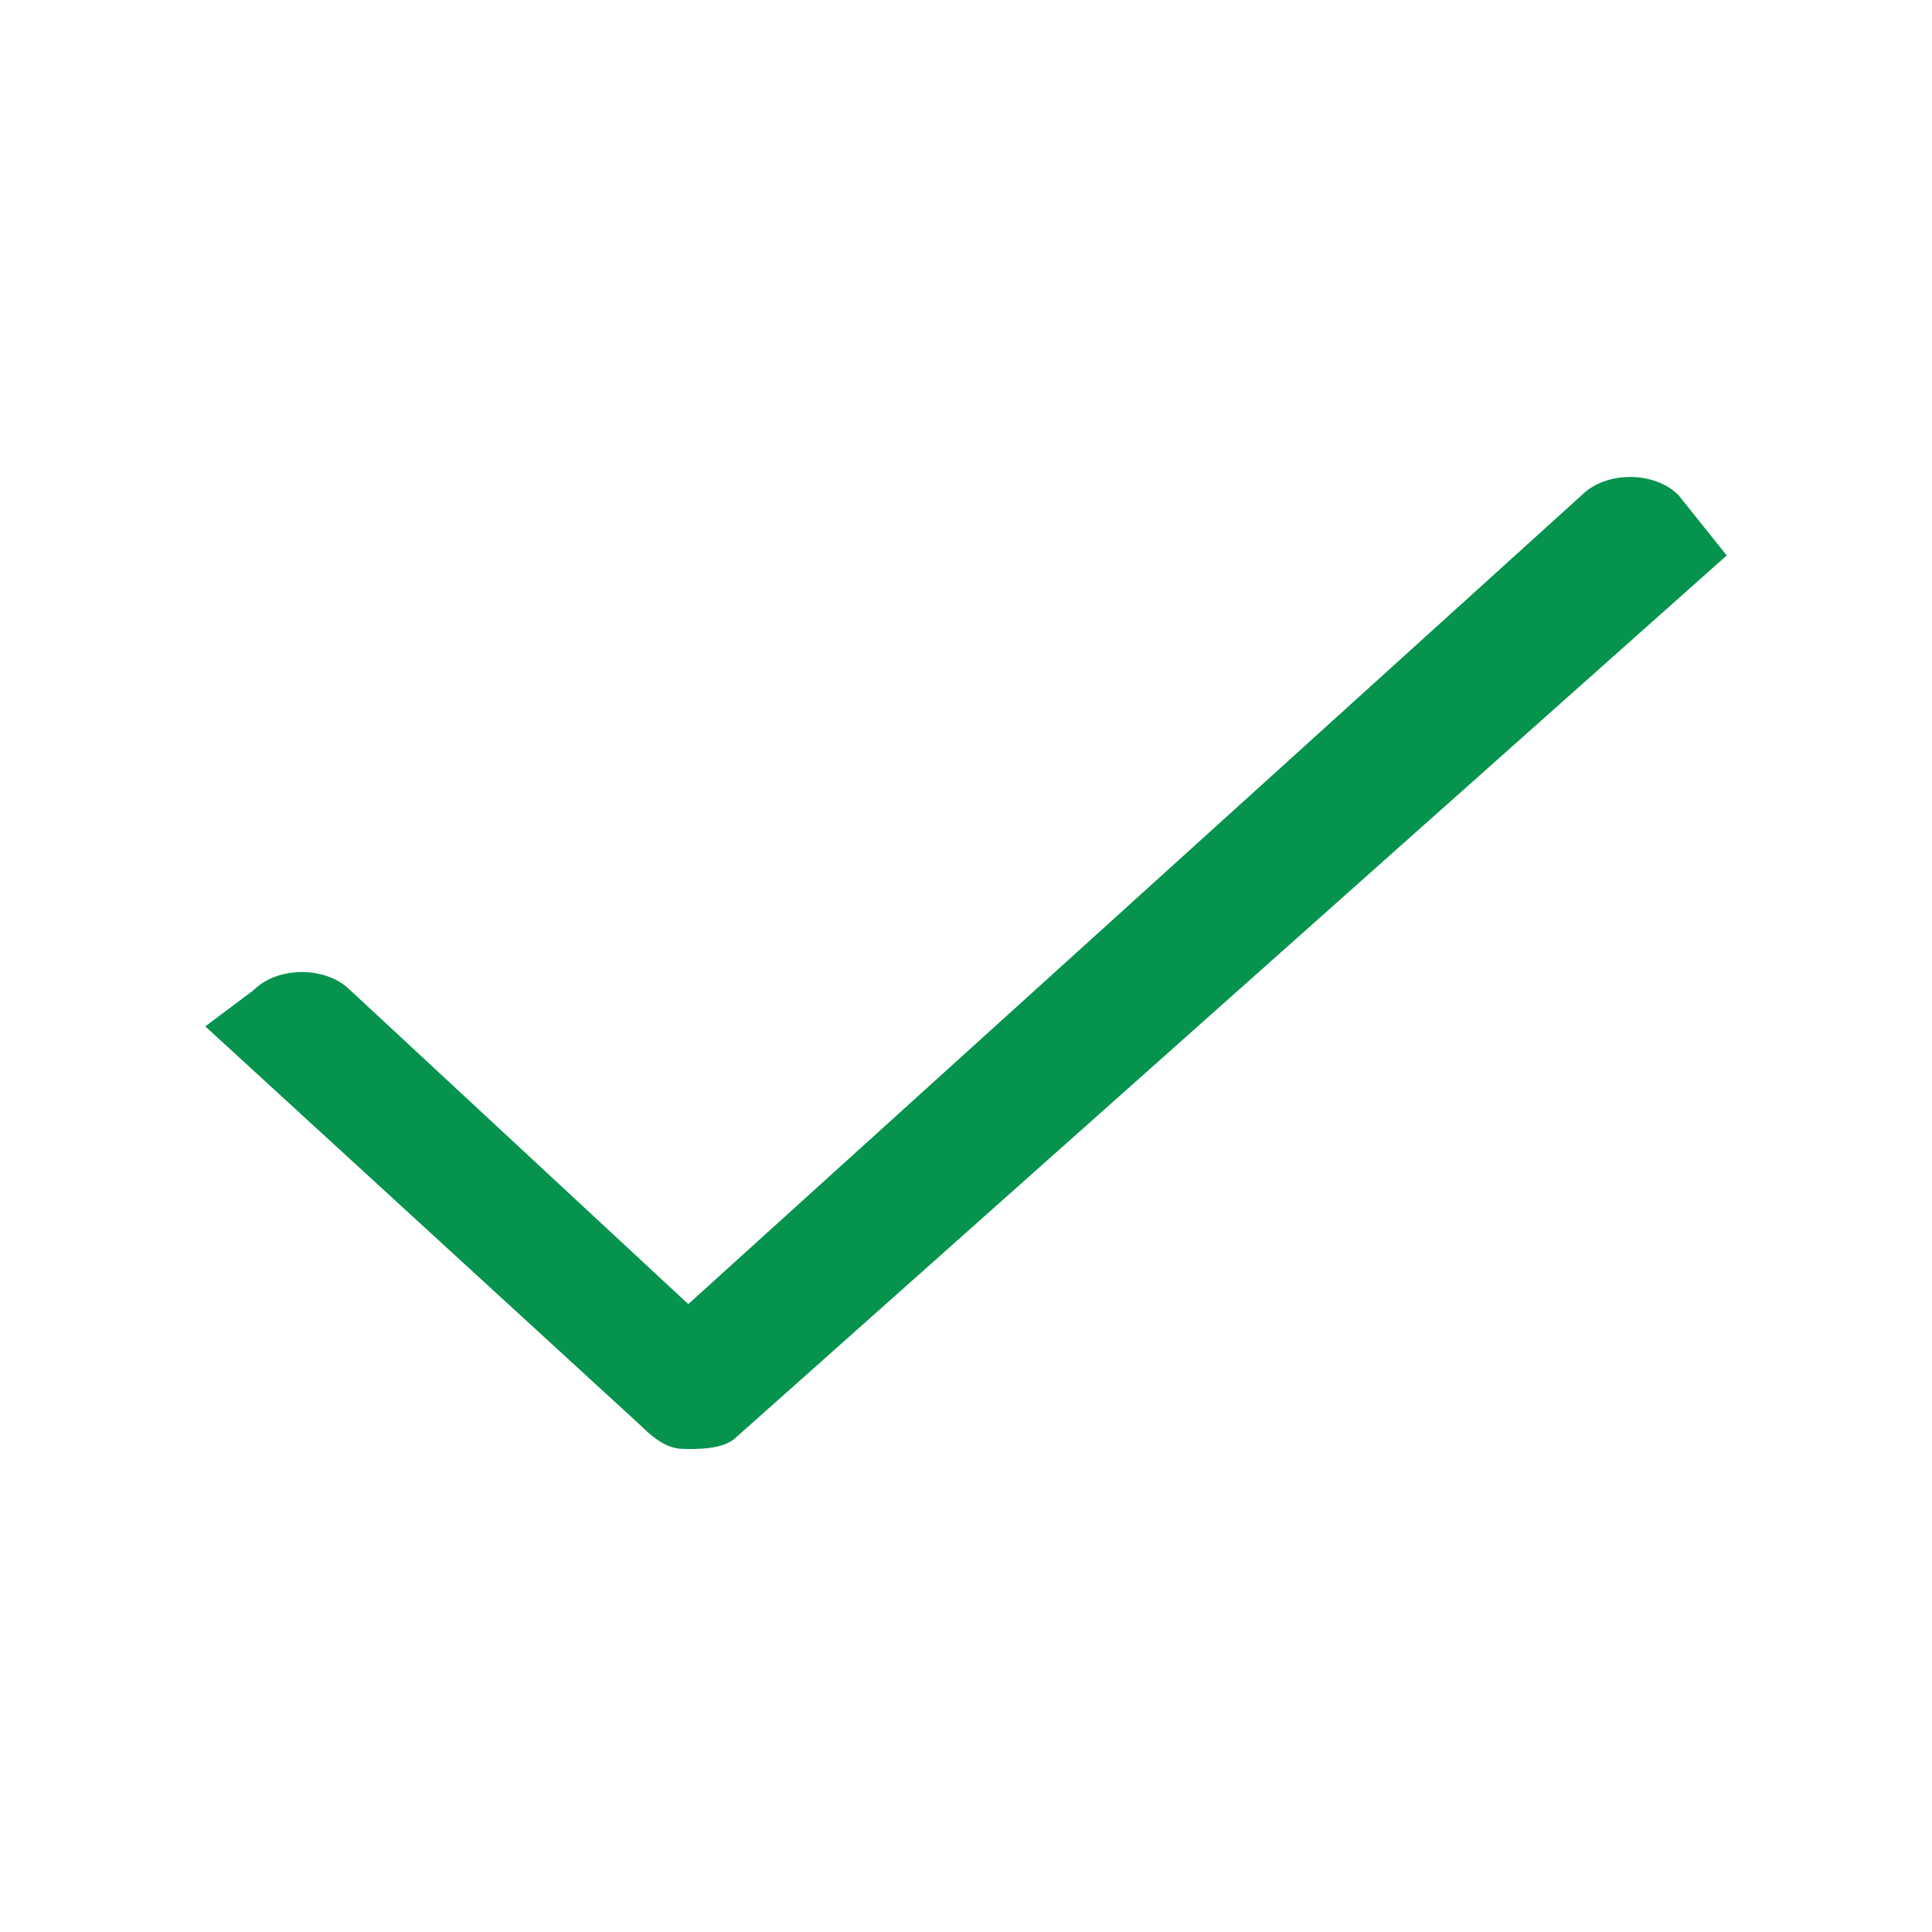
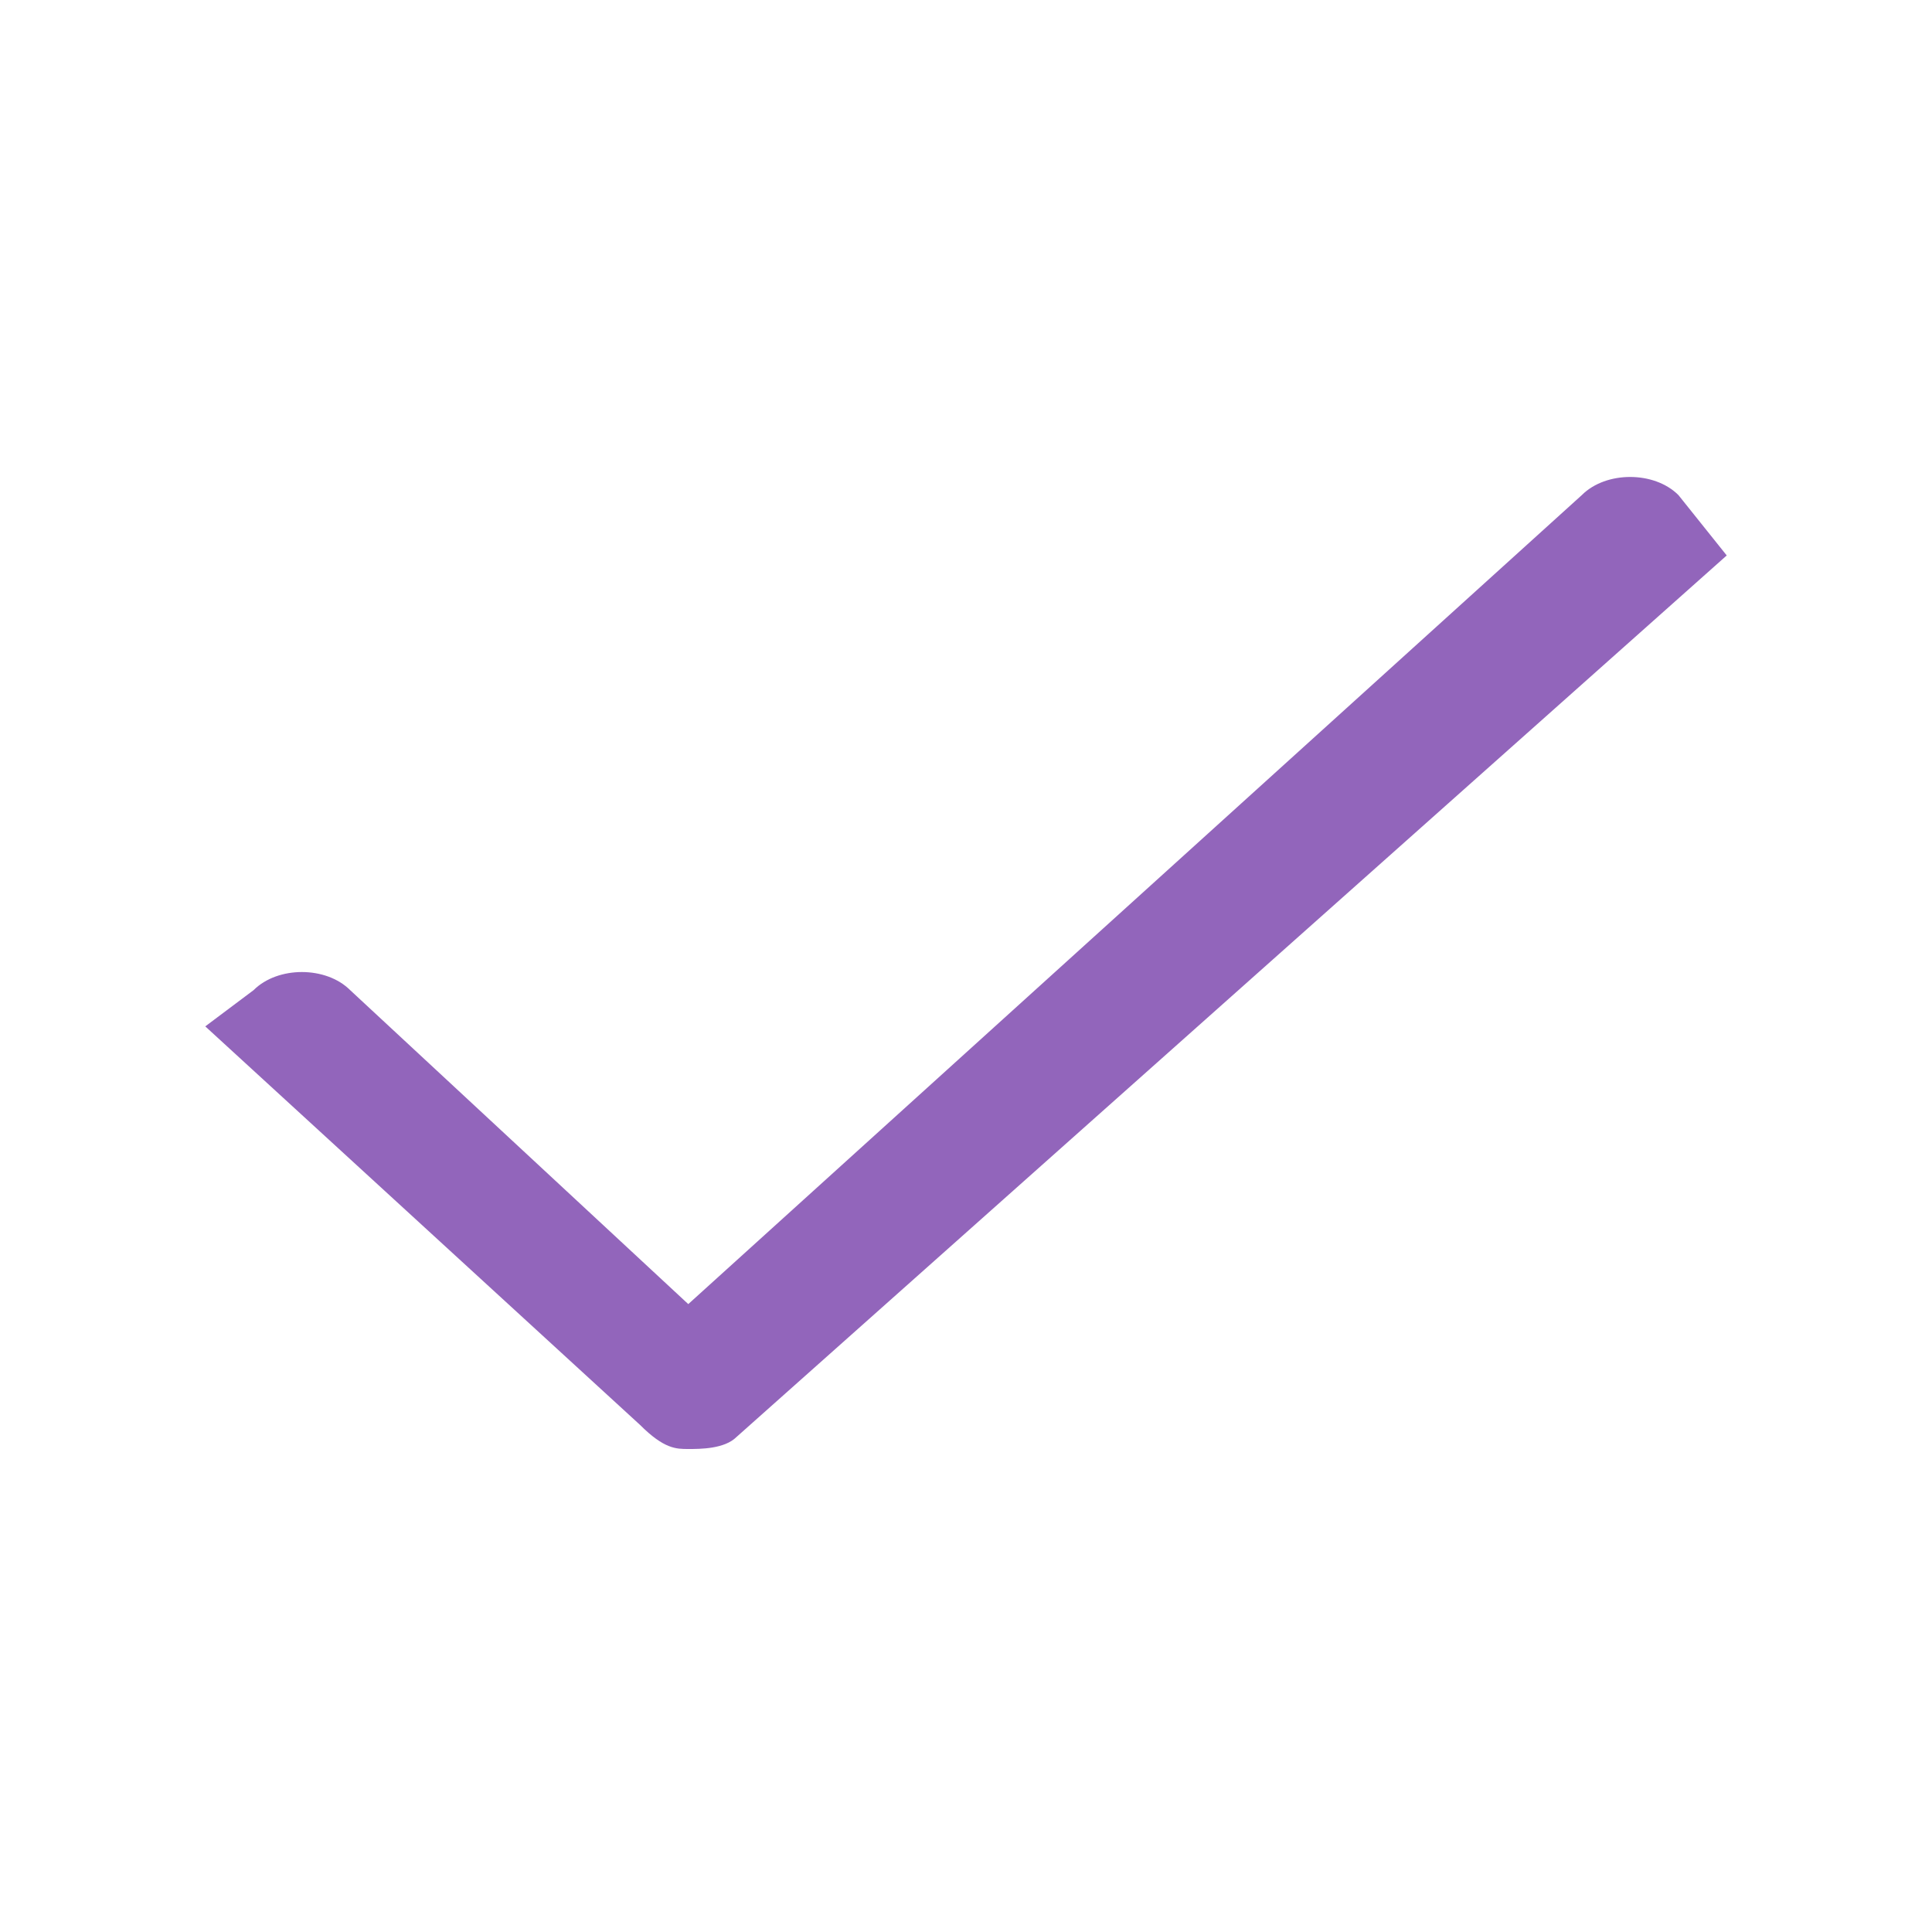
<svg xmlns="http://www.w3.org/2000/svg" version="1.1" id="ic_check" shape-rendering="geometricPrecision" x="0px" y="0px" viewBox="0 0 16 16" style="enable-background:new 0 0 16 16;" xml:space="preserve">
  <style type="text/css">
	.st0{fill:none;}
- 	.st1{fill:#05934E;}
+ 	.st1{fill:#9265BB;}
</style>
  <path id="Rectangle_3779" class="st0" d="M0,0h16v16H0V0z" />
  <path id="Path_18587" class="st1" d="M13.9,4.1c-0.2-0.2-0.6-0.2-0.8,0l-7.4,6.7L2.9,8.2C2.7,8,2.3,8,2.1,8.2L1.7,8.5l3.6,3.3  C5.5,12,5.6,12,5.7,12s0.3,0,0.4-0.1l8.2-7.3L13.9,4.1z" />
</svg>
